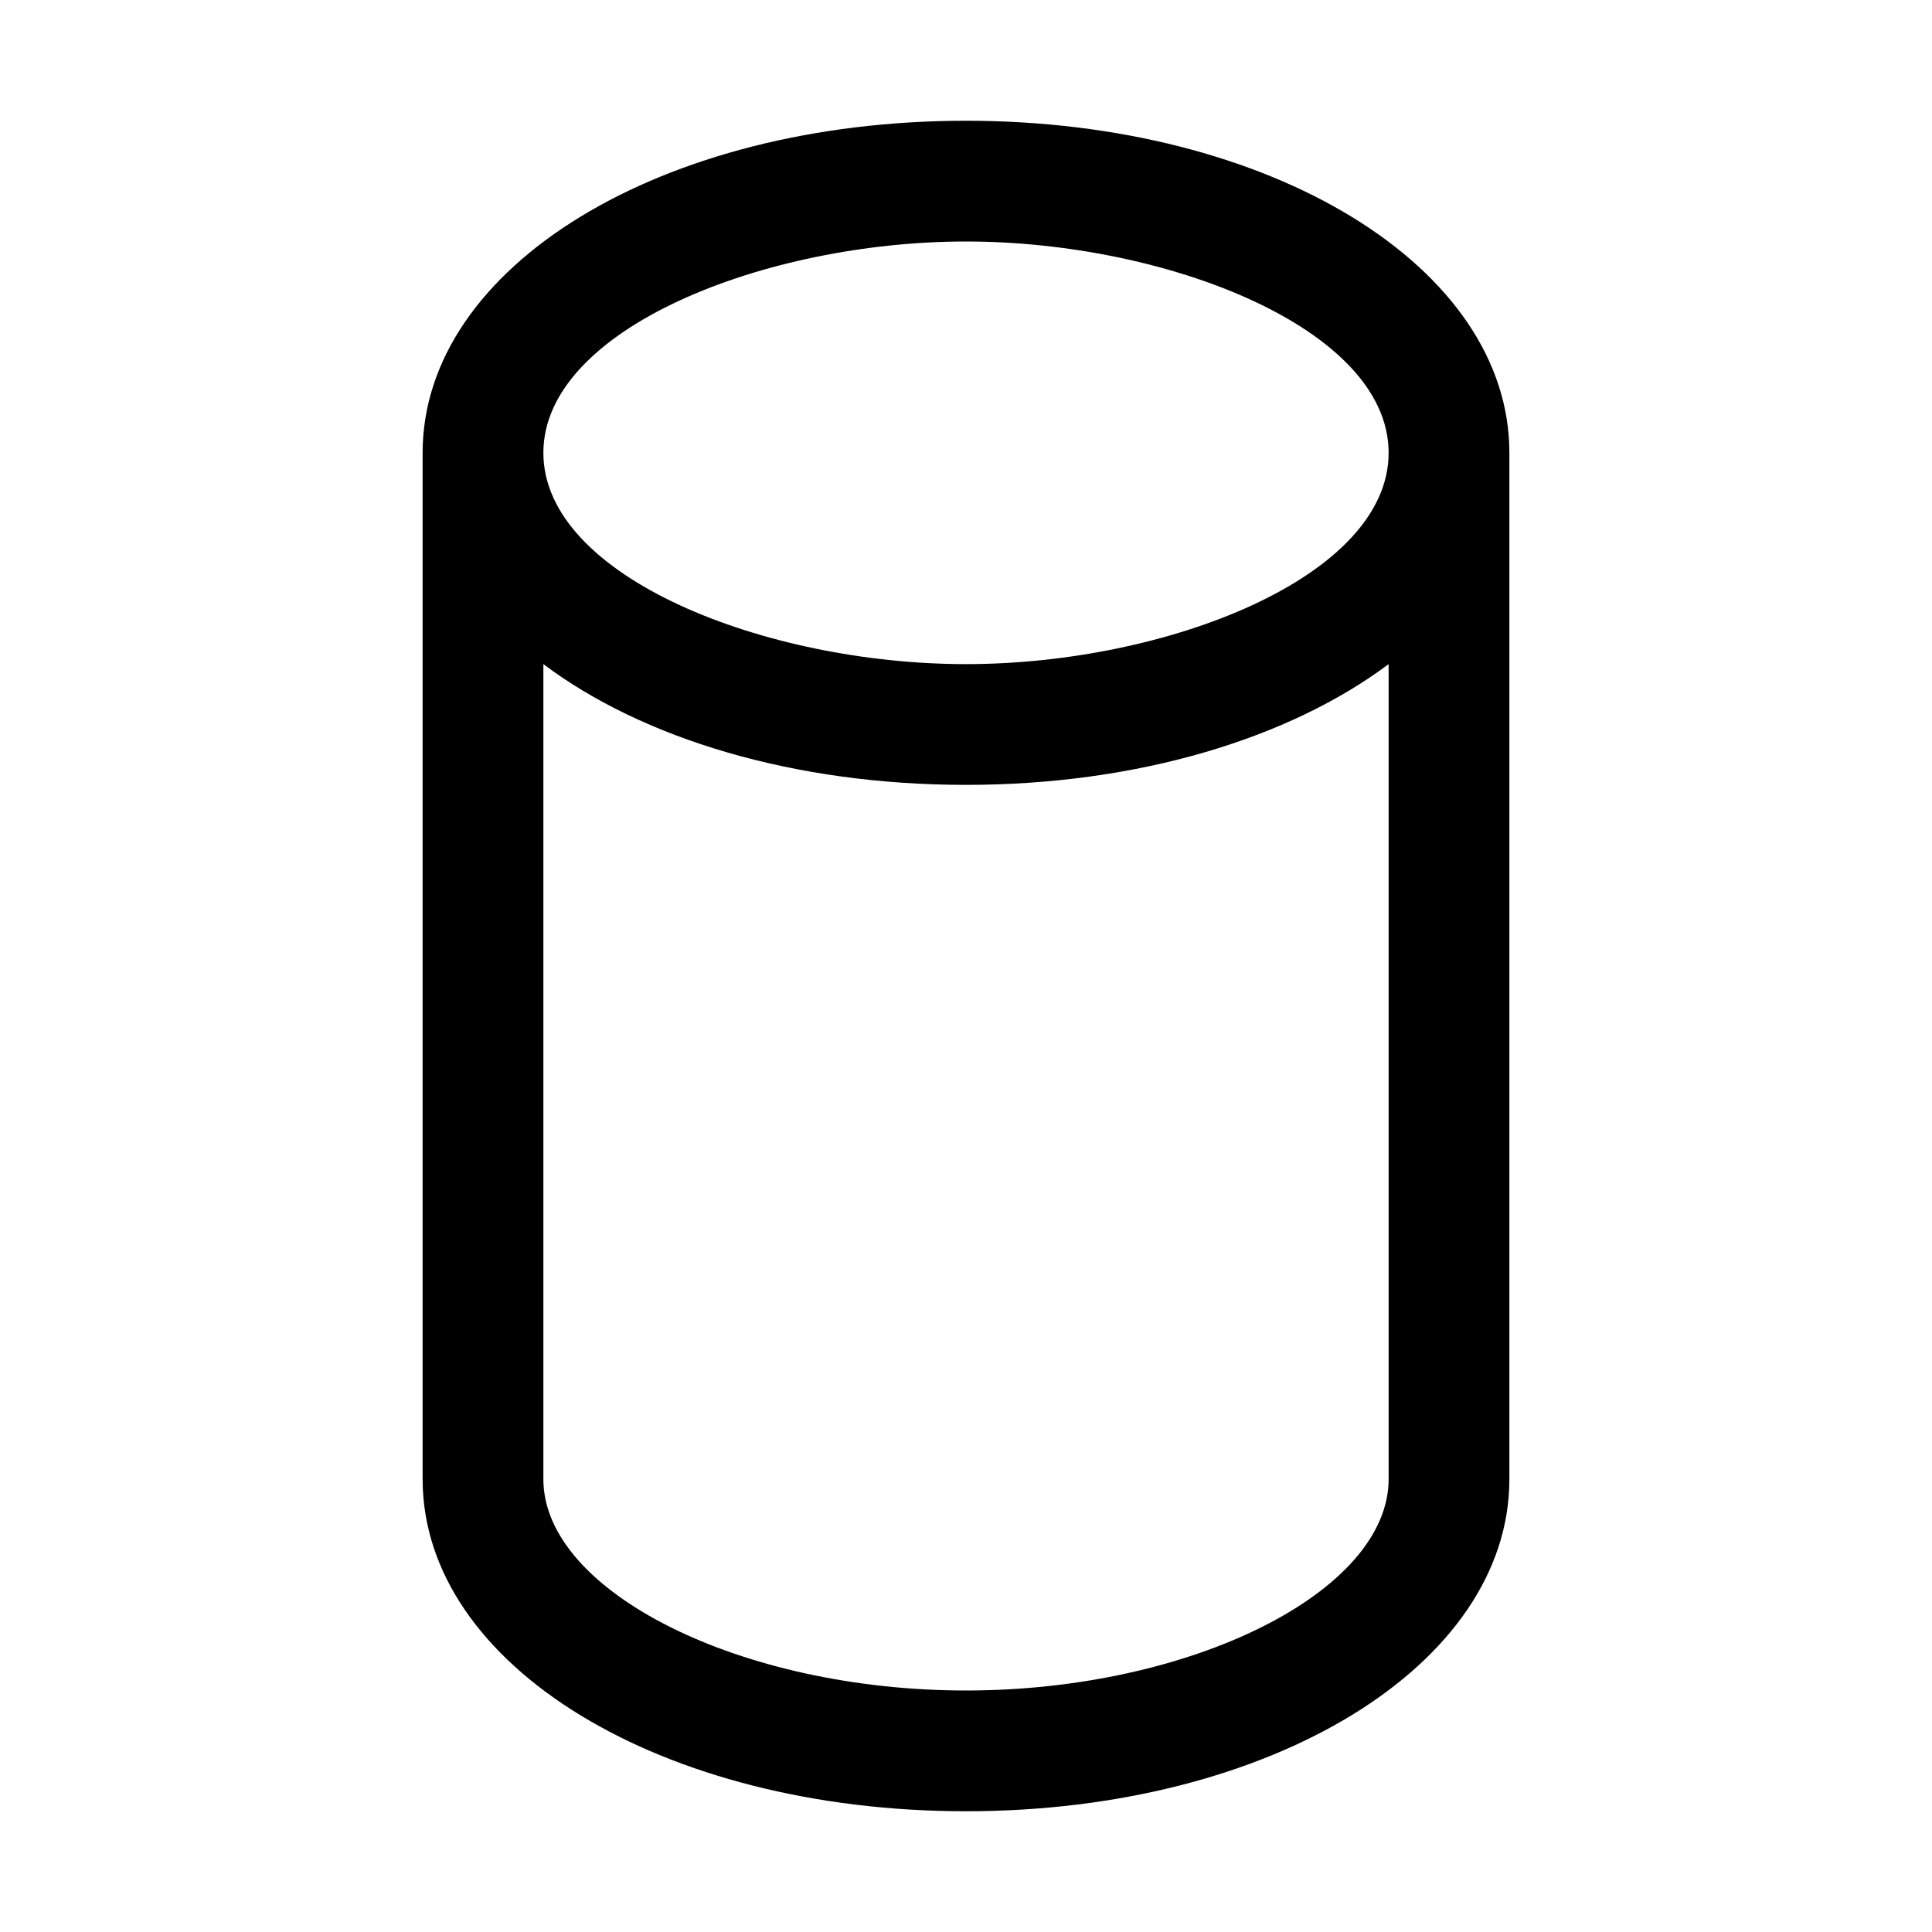
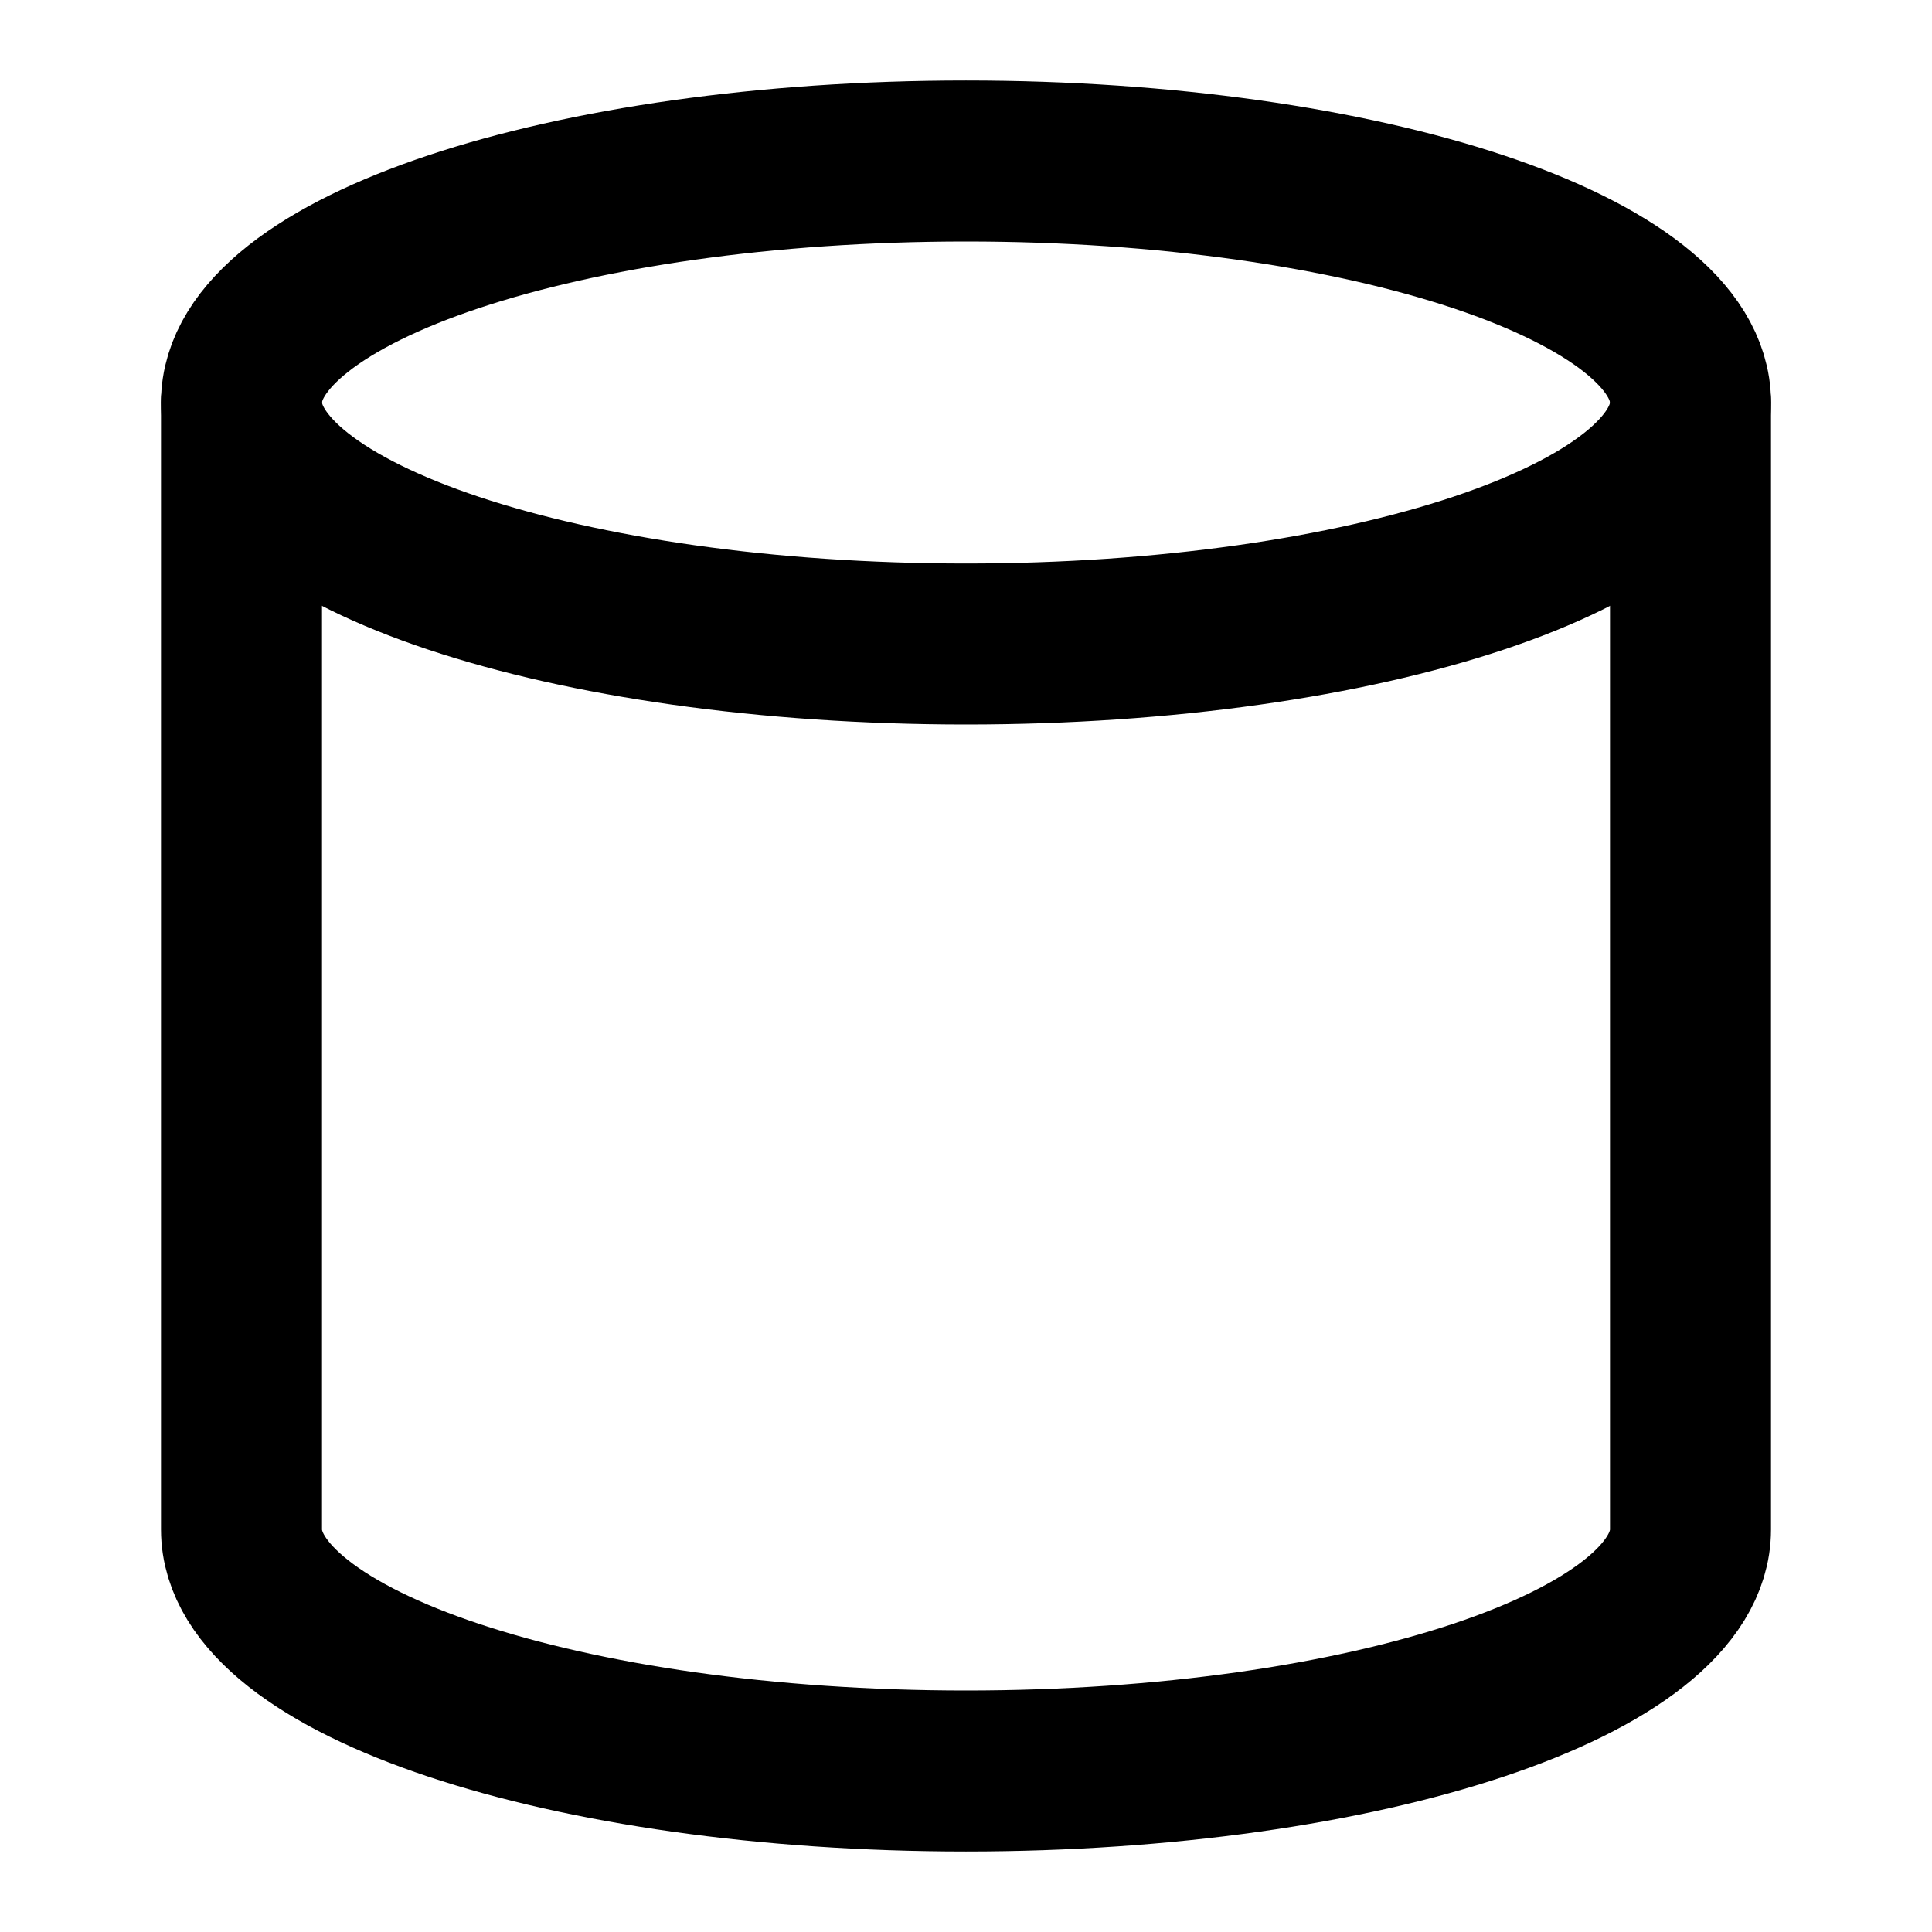
- <svg xmlns="http://www.w3.org/2000/svg" data-delluna-id="dl_b96b90bc90584f22ad4b" viewBox="0 0 256 256" fill="currentColor">
-   <path d="M128,16C87.63,16,56,35.33,56,60V196c0,24.67,31.63,44,72,44s72-19.33,72-44V60C200,35.33,168.37,16,128,16Zm0,16c26.49,0,56,11.5,56,28s-29.51,28-56,28S72,76.5,72,60,101.51,32,128,32Zm0,192c-29.83,0-56-13.08-56-28V88c13.1,9.85,33.14,16,56,16s42.9-6.2,56-16V196C184,210.92,157.83,224,128,224Z" />
+ <svg xmlns="http://www.w3.org/2000/svg" data-delluna-id="dl_679f15cd08e849749494" width="24" height="24" viewBox="0 0 24 24" fill="none" stroke="currentColor" stroke-width="2" stroke-linecap="round" stroke-linejoin="round">
+   <ellipse cx="12" cy="5" rx="9" ry="3" />
+   <path d="M3 5v14a9 3 0 0 0 18 0V5" />
</svg>
